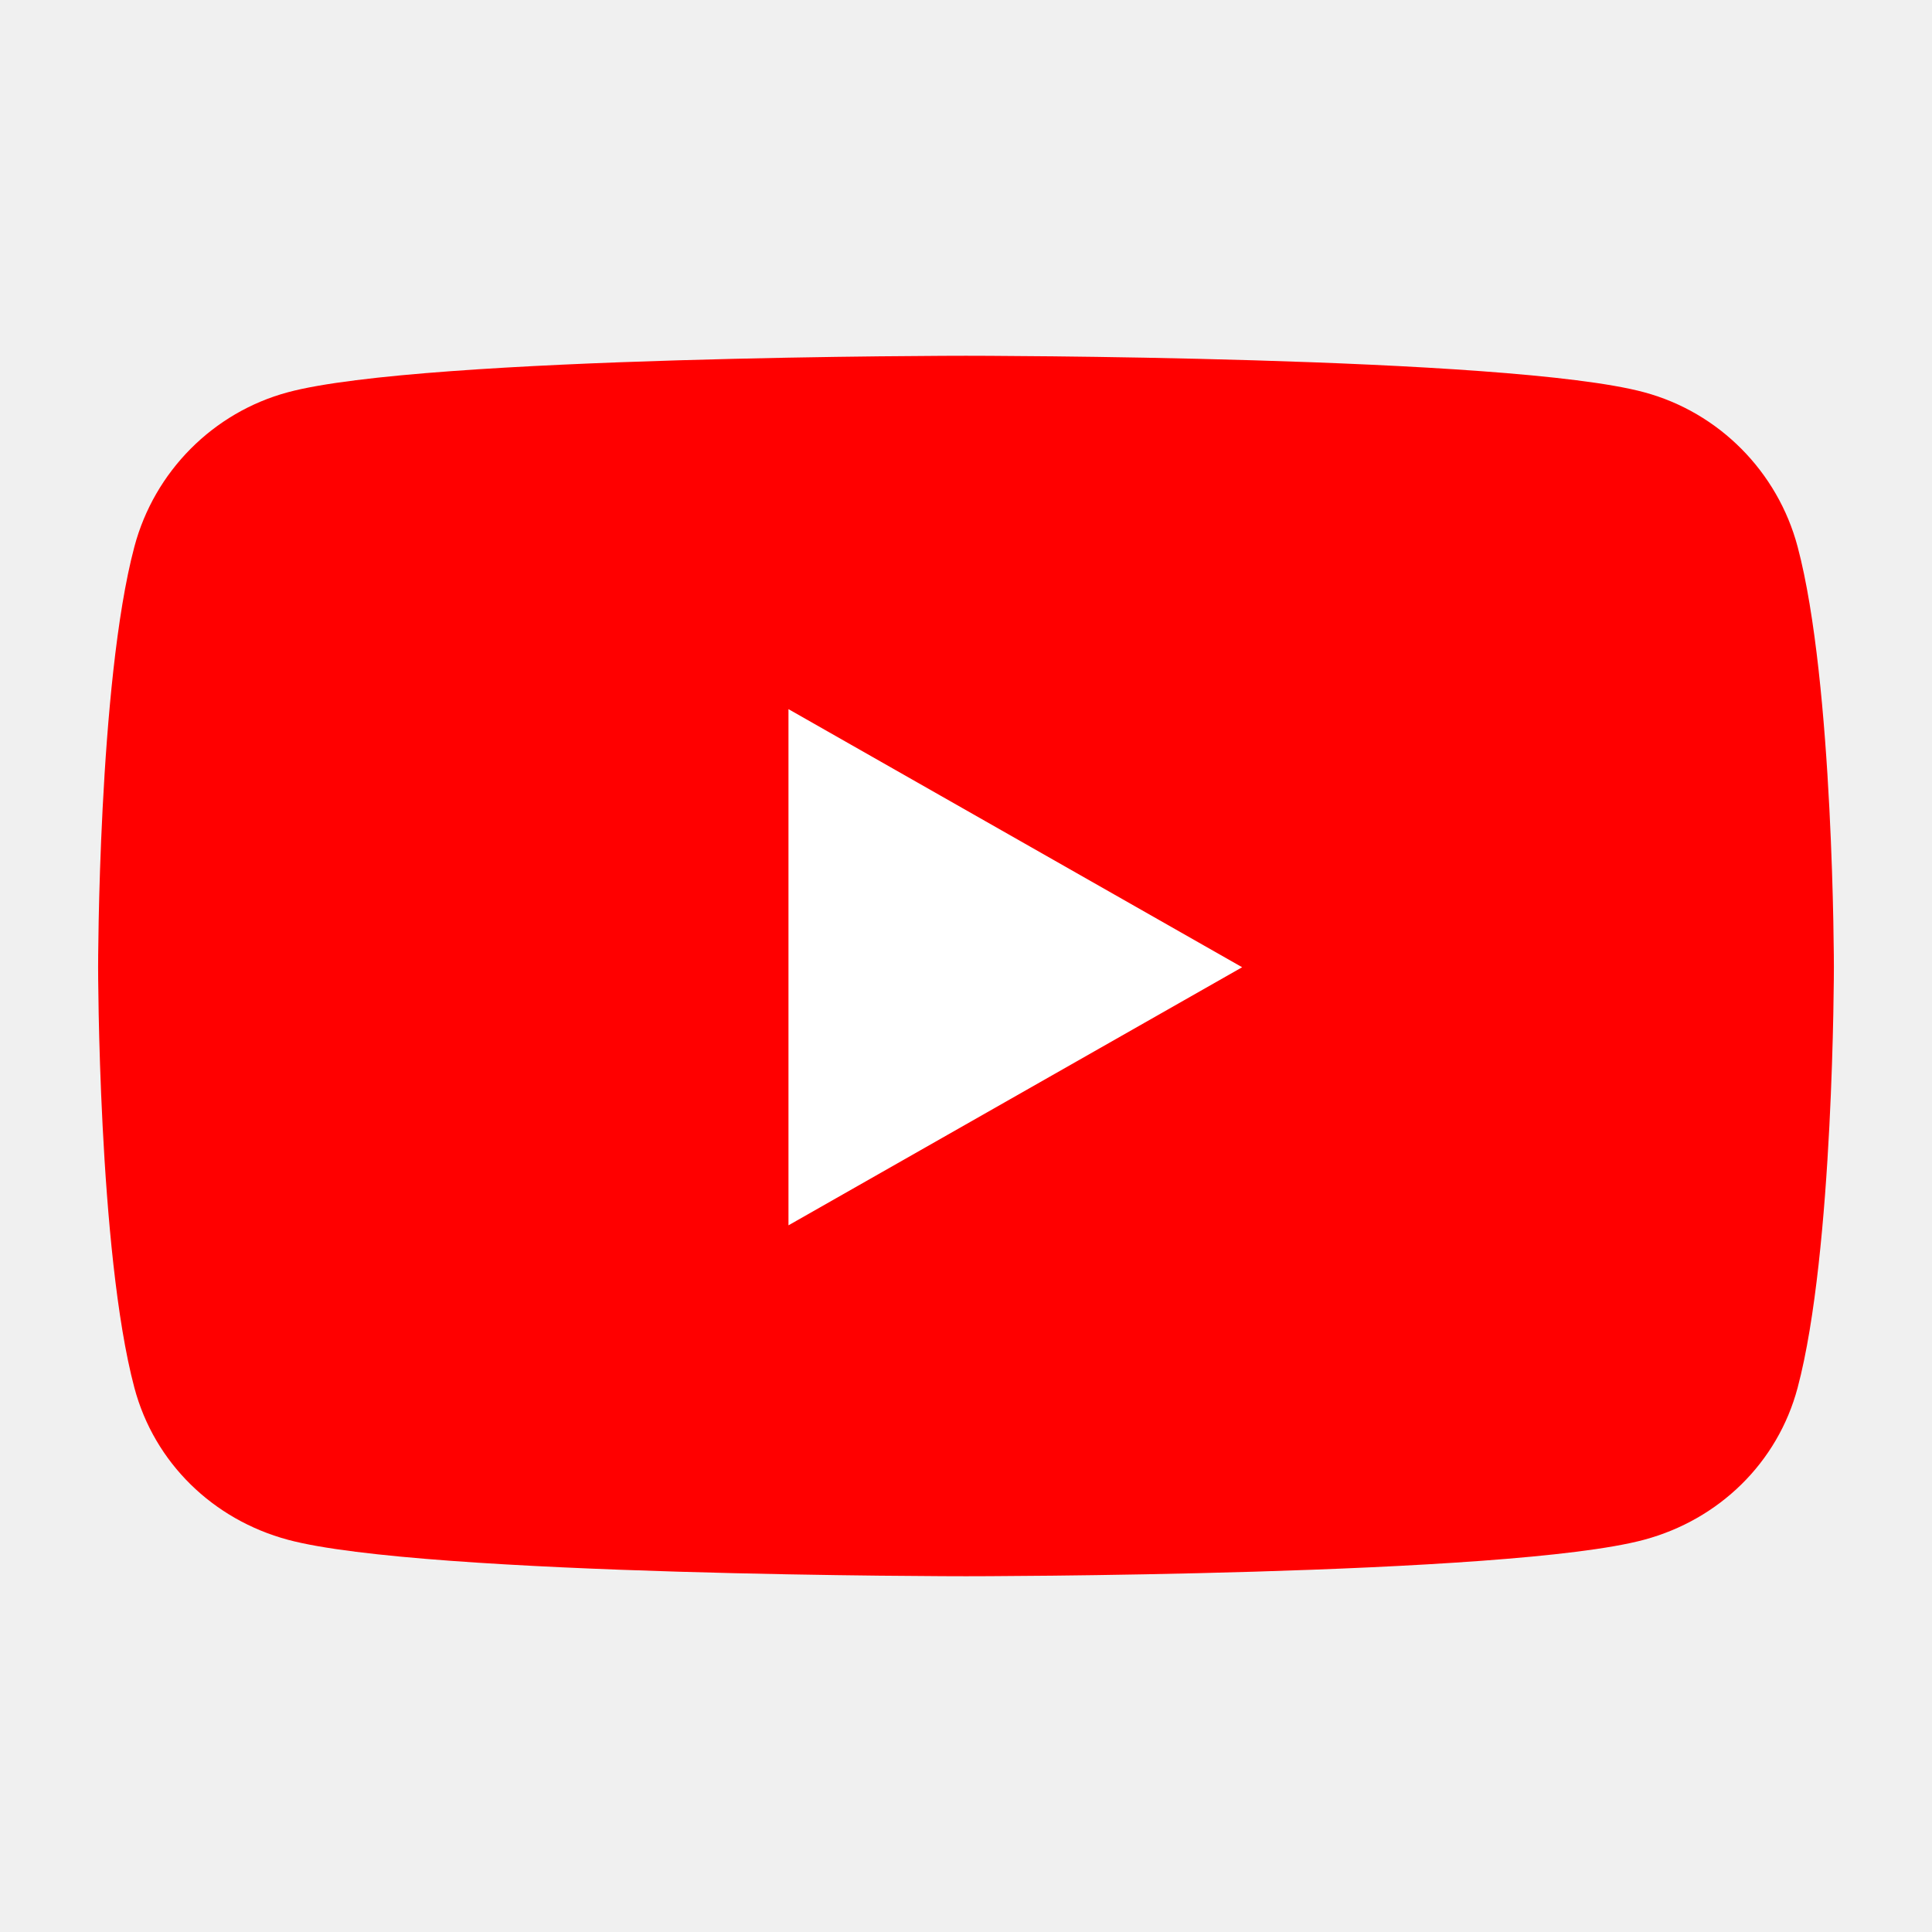
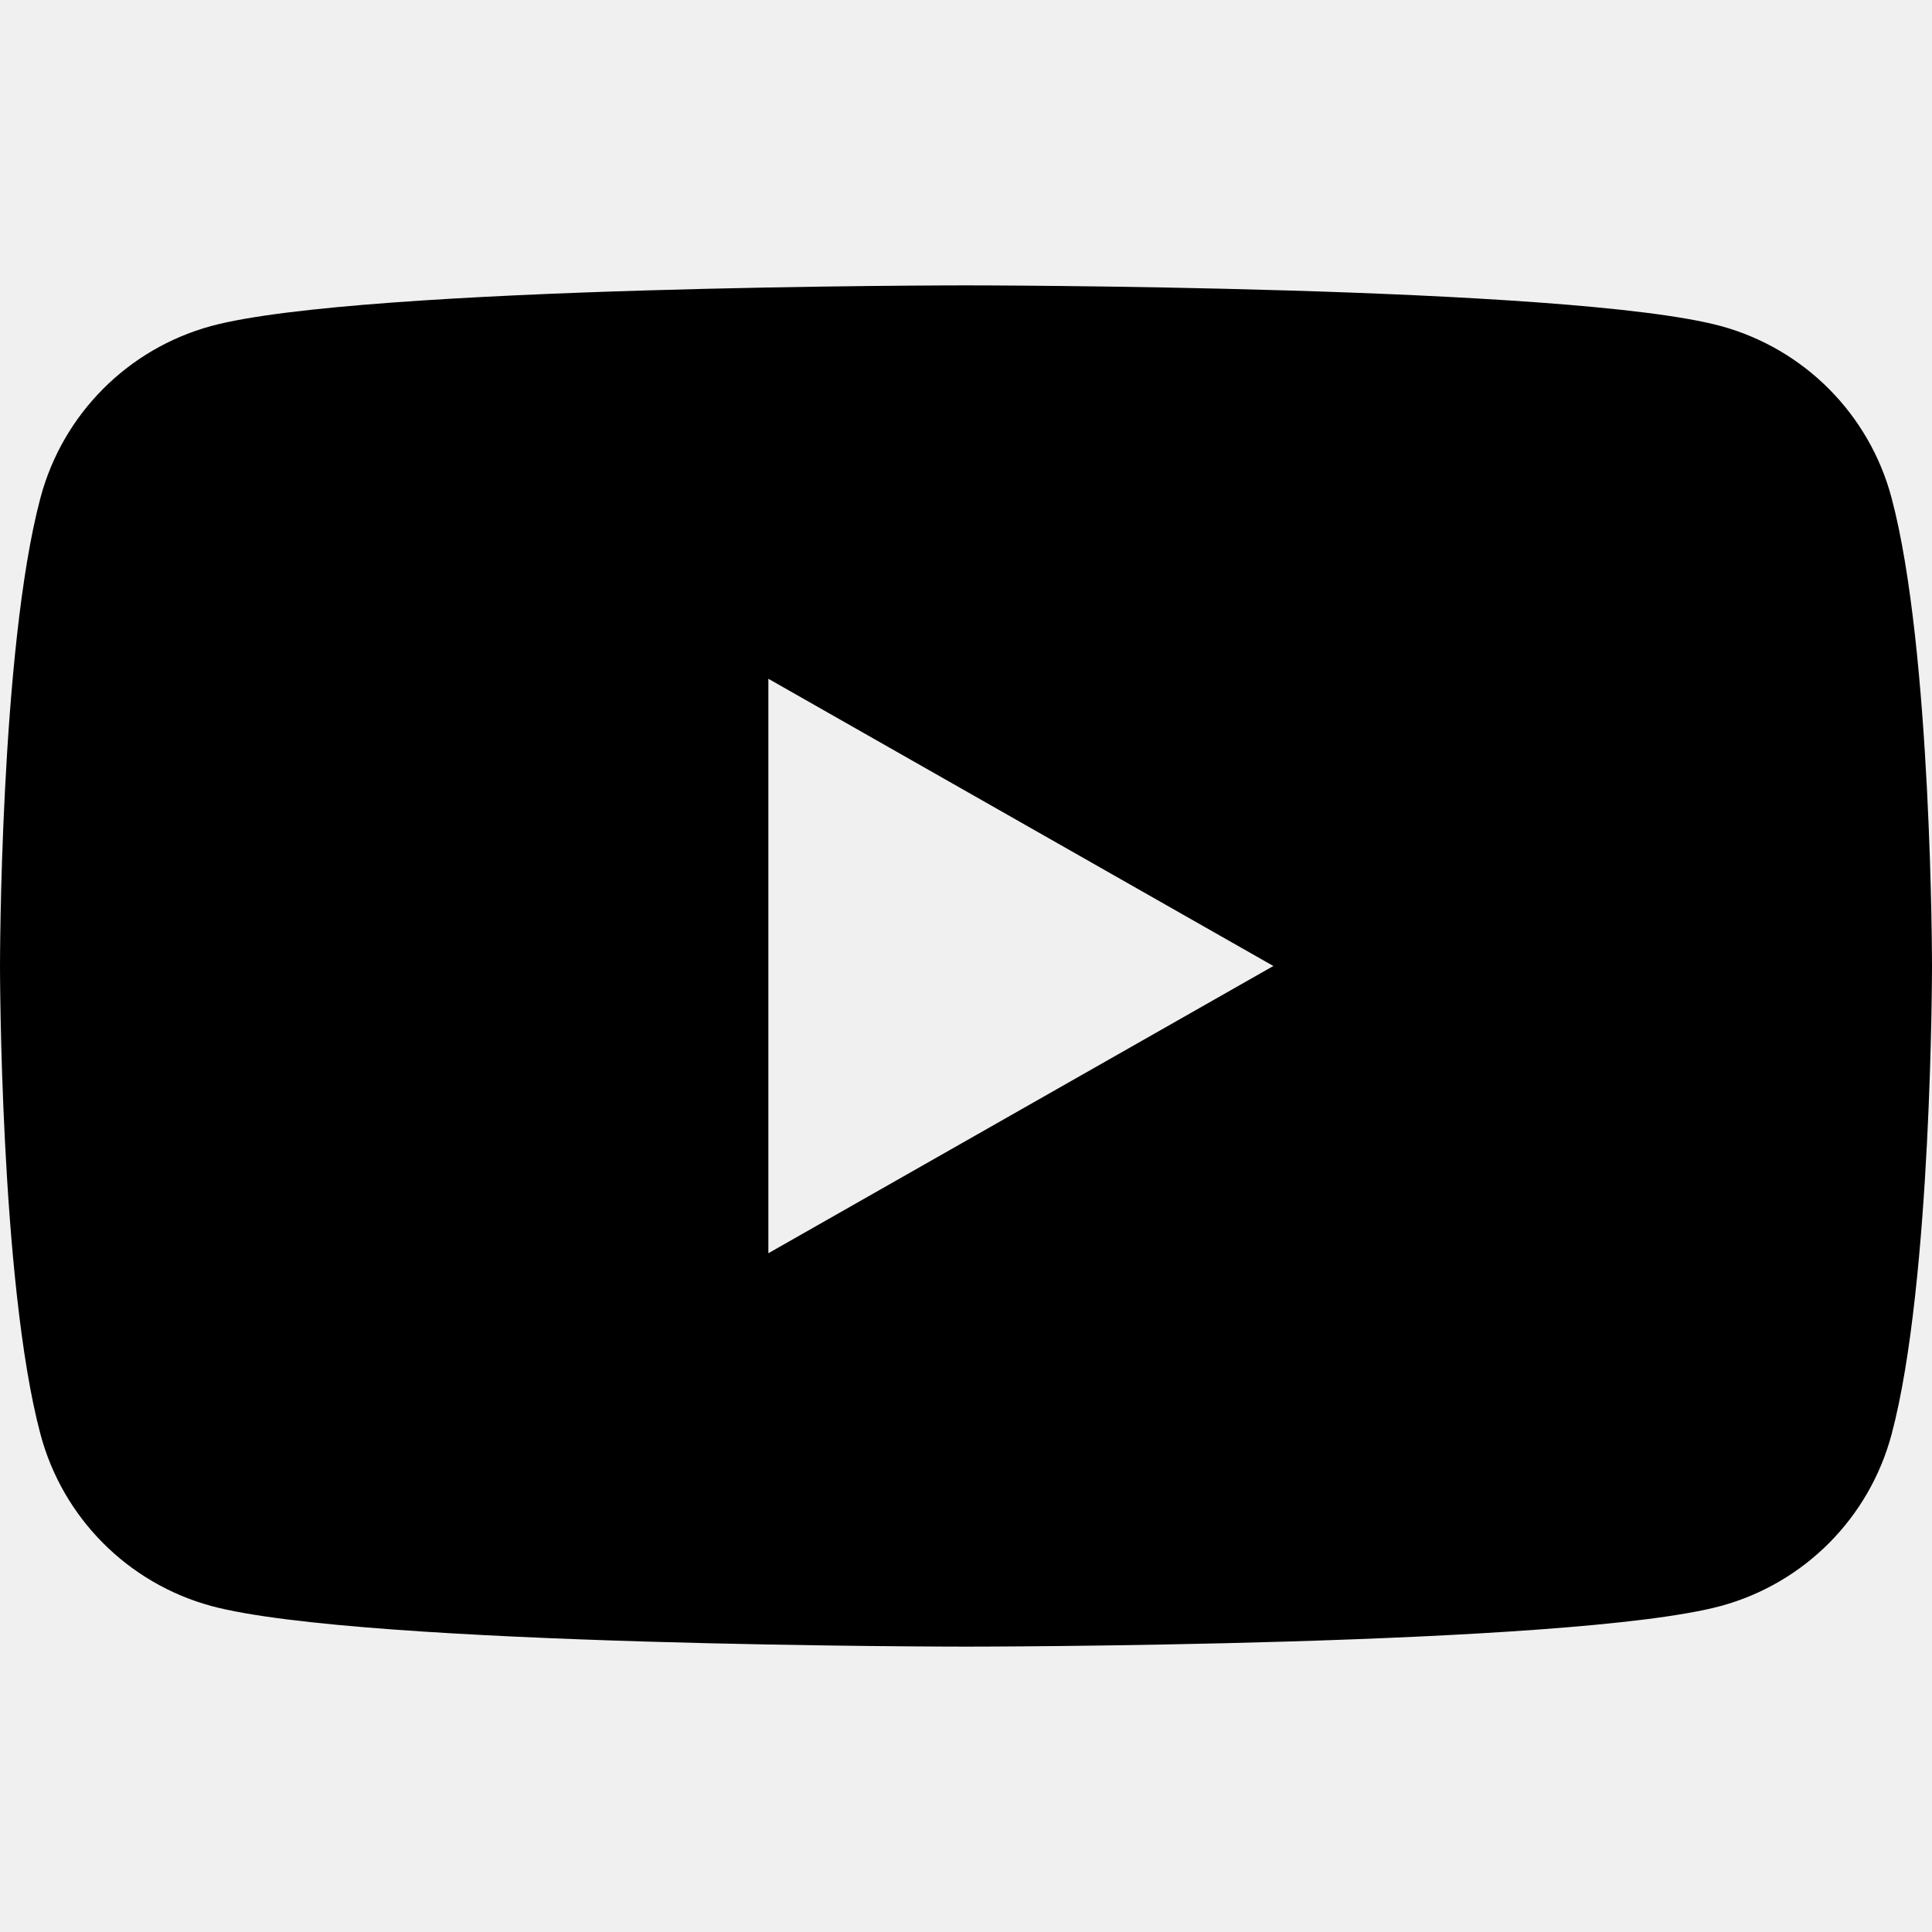
- <svg xmlns="http://www.w3.org/2000/svg" height="512px" style="enable-background:new 0 0 512 512;" version="1.1" viewBox="0 0 512 512" width="512px" xml:space="preserve">
-   <g id="_x33_95-youtube">
-     <g>
-       <path d="M476.387,144.888c-5.291-19.919-20.878-35.608-40.67-40.933C399.845,94.282,256,94.282,256,94.282    s-143.845,0-179.719,9.674c-19.791,5.325-35.378,21.013-40.668,40.933c-9.612,36.105-9.612,111.438-9.612,111.438    s0,75.334,9.612,111.438c5.29,19.92,20.877,34.955,40.668,40.281C112.155,417.719,256,417.719,256,417.719    s143.845,0,179.717-9.674c19.792-5.326,35.379-20.361,40.67-40.281c9.612-36.104,9.612-111.438,9.612-111.438    S485.999,180.994,476.387,144.888z" style="fill:#FF0000;" />
-       <polygon points="208.954,324.723 208.954,187.93 329.18,256.328   " style="fill:#FFFFFF;" />
-     </g>
-   </g>
-   <g id="Layer_1" />
+ <svg xmlns="http://www.w3.org/2000/svg" role="img" viewBox="0 0 24 24">
+   <path d="M23.498 6.186a3.016 3.016 0 0 0-2.122-2.136C19.505 3.545 12 3.545 12 3.545s-7.505 0-9.377.505A3.017 3.017 0 0 0 .502 6.186C0 8.07 0 12 0 12s0 3.93.502 5.814a3.016 3.016 0 0 0 2.122 2.136c1.871.505 9.376.505 9.376.505s7.505 0 9.377-.505a3.015 3.015 0 0 0 2.122-2.136C24 15.93 24 12 24 12s0-3.93-.502-5.814zM9.545 15.568V8.432L15.818 12l-6.273 3.568z" />
</svg>
